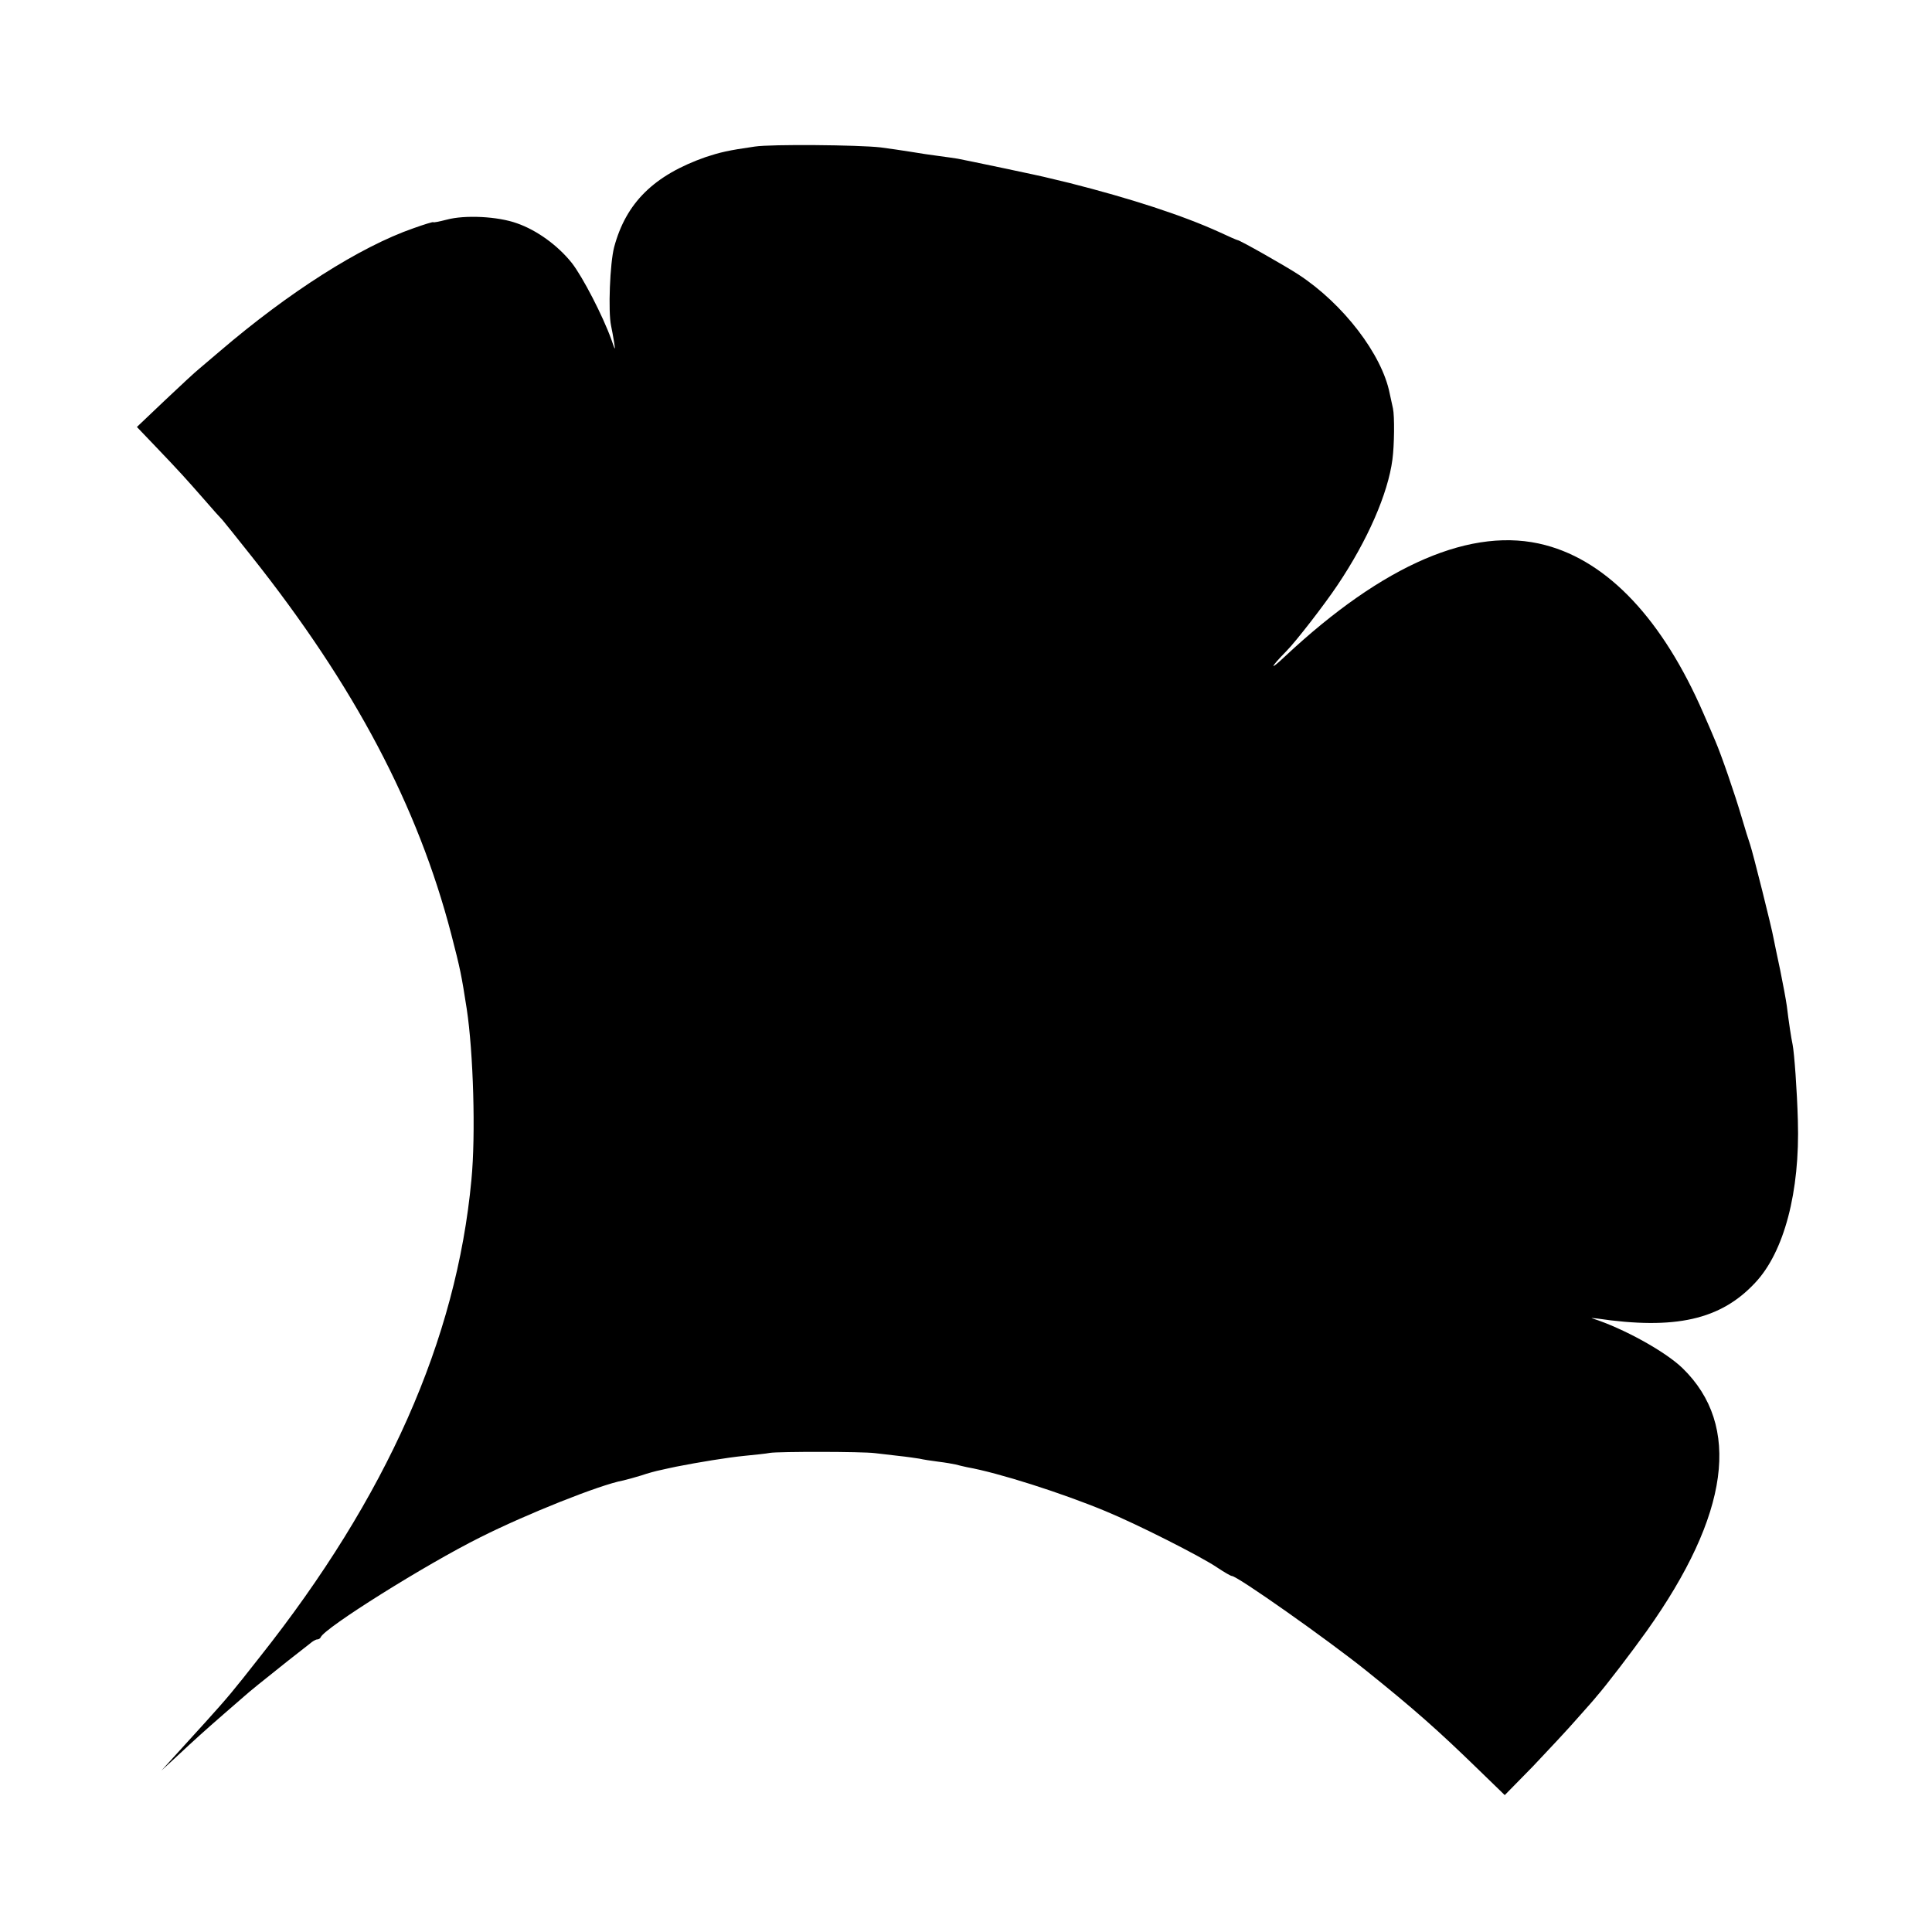
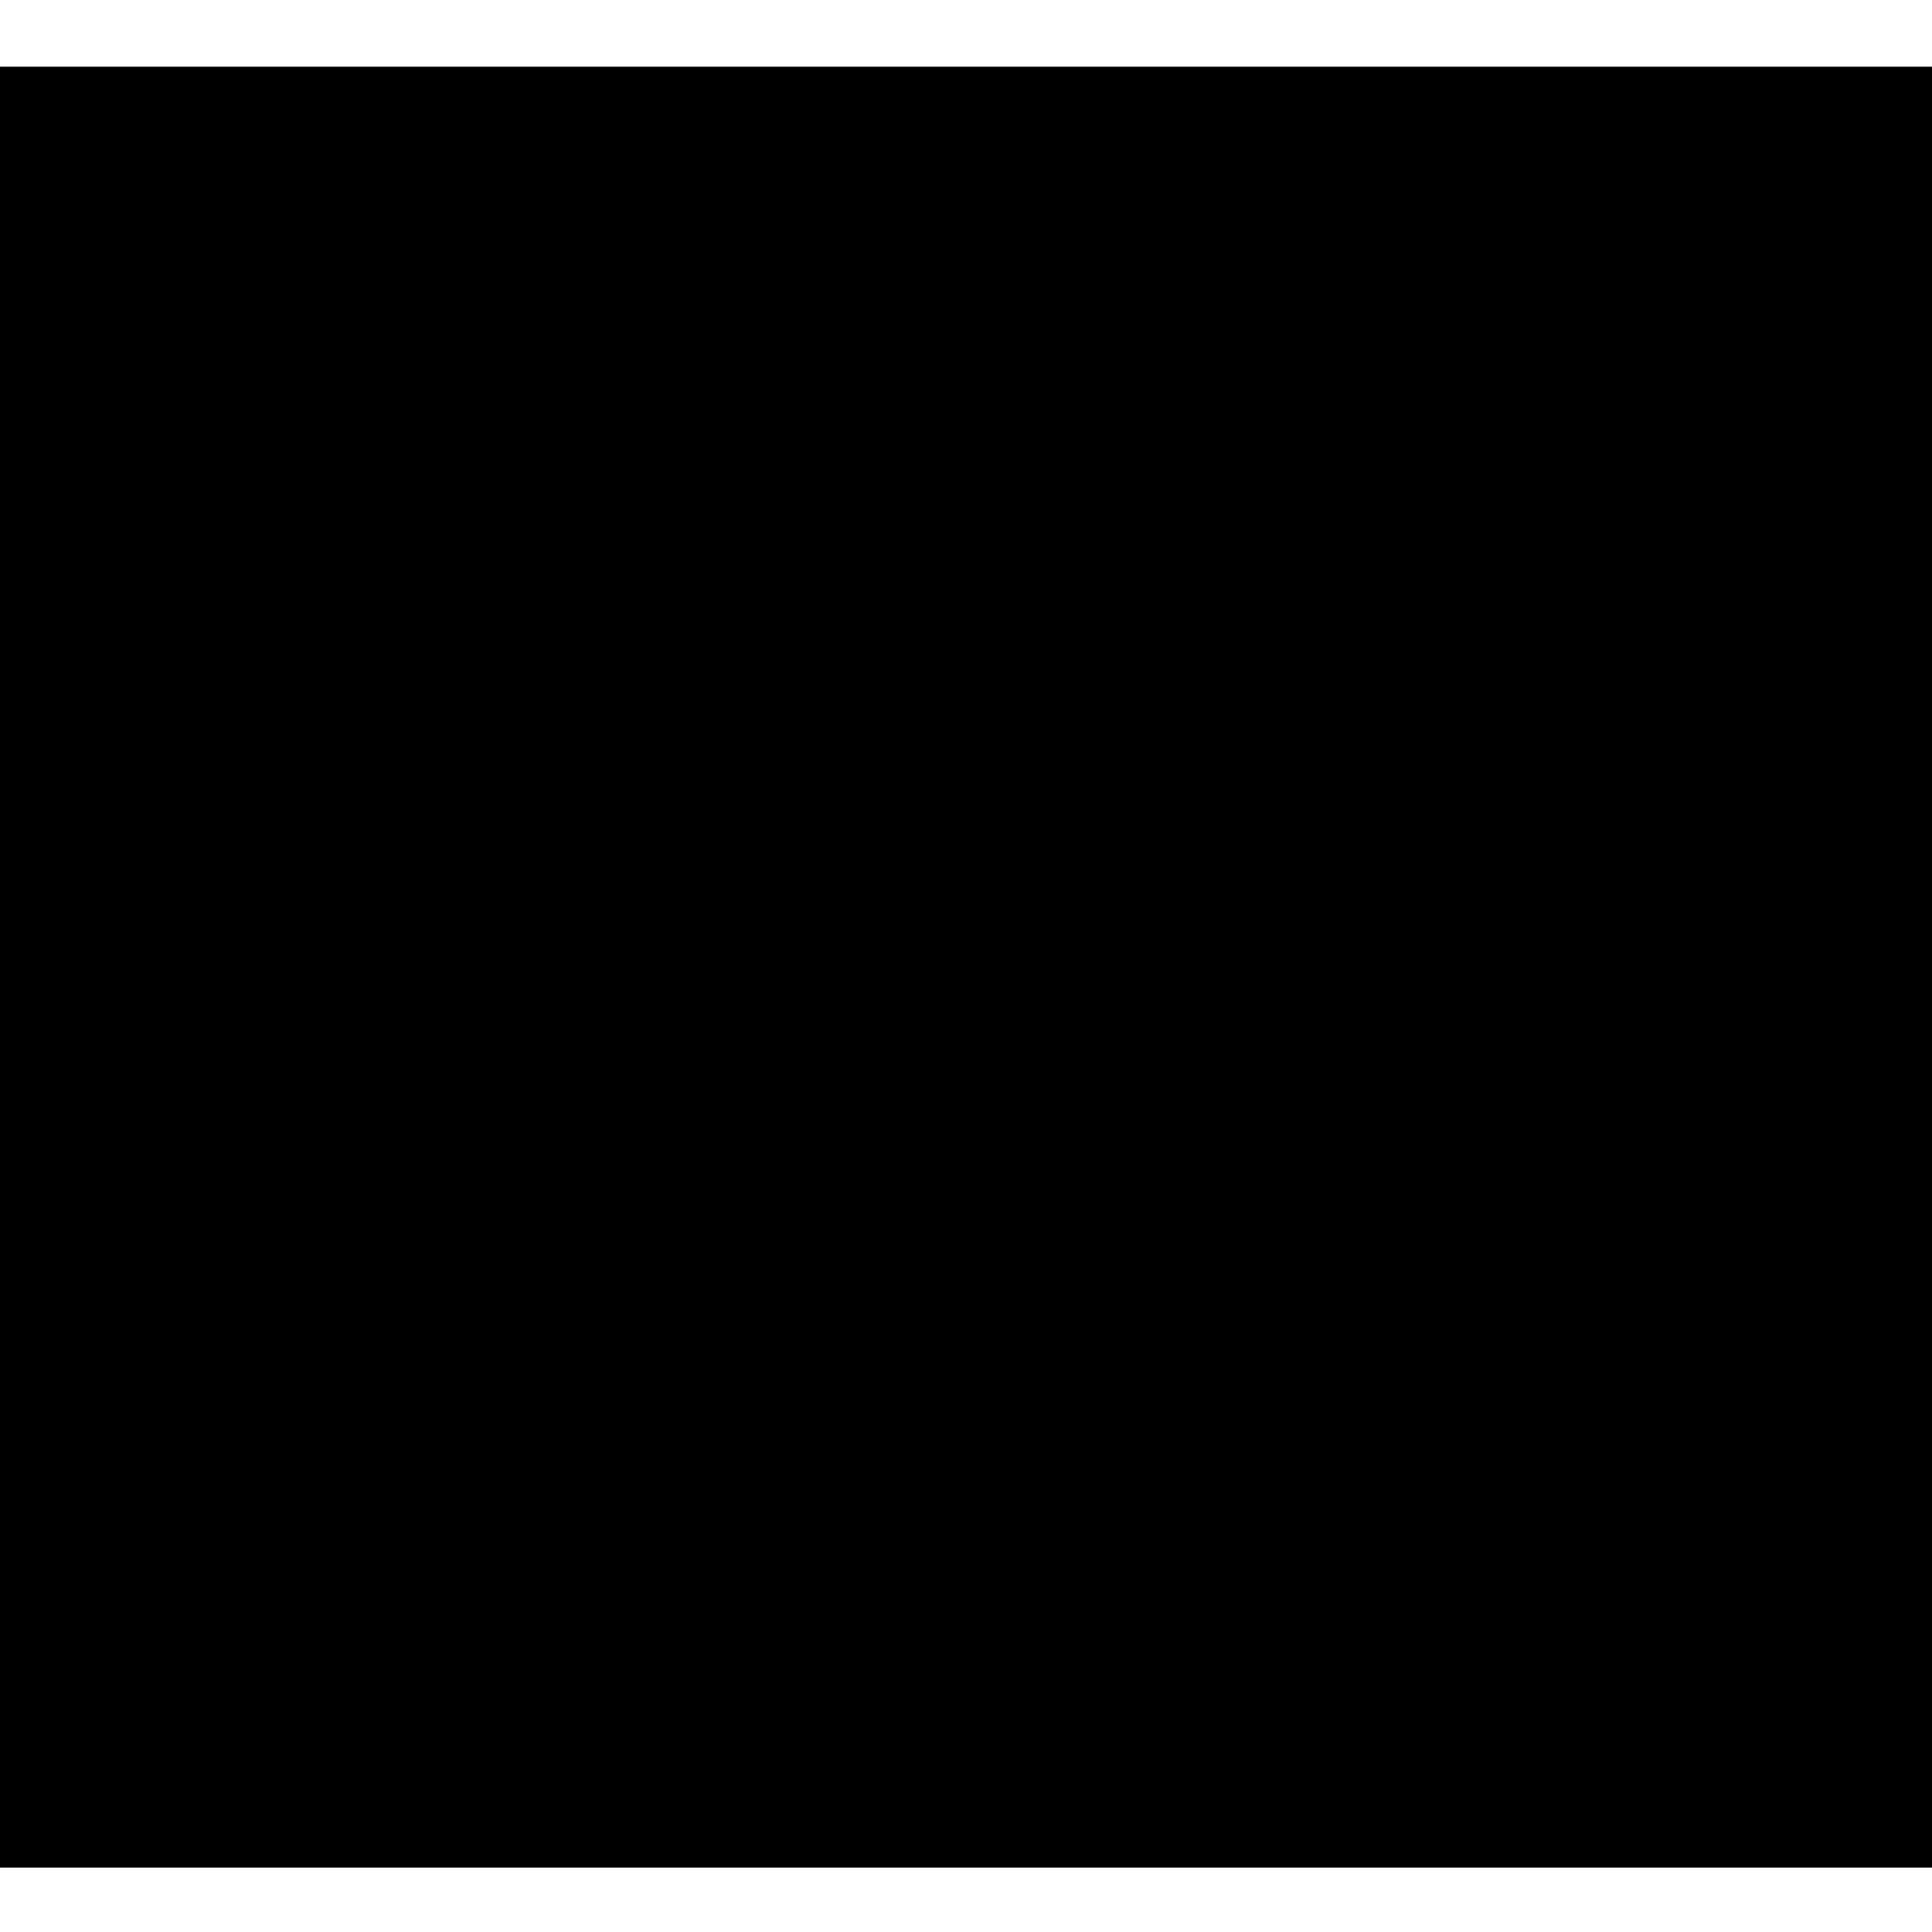
- <svg xmlns="http://www.w3.org/2000/svg" version="1.0" width="700pt" height="700pt" viewBox="0 0 700 700" preserveAspectRatio="xMidYMid meet">
-   <g transform="translate(0,700) scale(0.1,-0.1)" fill="#000000" stroke="none">
-     <path d="M2735 6469 c-98 -14 -126 -21 -178 -38 -188 -66 -289 -166 -332 -327 -15 -58 -22 -232 -11 -284 3 -14 8 -41 11 -60 5 -32 4 -31 -10 10 -31 86 -104 227 -143 277 -51 64 -127 119 -199 144 -69 25 -189 31 -255 13 -27 -7 -48 -11 -48 -9 0 2 -33 -8 -72 -22 -193 -67 -452 -232 -702 -446 -27 -23 -60 -51 -73 -62 -14 -11 -70 -63 -126 -116 l-101 -96 66 -69 c90 -94 114 -121 178 -194 30 -35 60 -68 66 -74 5 -6 53 -65 105 -131 374 -471 603 -905 724 -1370 33 -127 37 -148 56 -270 24 -157 33 -457 17 -620 -54 -579 -307 -1149 -767 -1729 -98 -125 -114 -144 -196 -235 -54 -59 -60 -66 -120 -132 l-40 -44 50 46 c76 71 104 96 175 158 36 31 70 61 76 66 14 13 72 60 154 125 36 28 73 57 83 65 9 8 21 15 26 15 5 0 11 3 13 8 14 34 381 264 578 362 167 84 435 191 518 206 13 3 42 11 65 18 23 8 56 17 72 20 17 4 41 9 55 12 81 16 185 33 245 39 39 4 81 8 95 11 32 5 334 5 380 -1 19 -2 58 -7 86 -10 29 -3 62 -8 75 -10 13 -3 44 -8 69 -11 25 -3 53 -8 62 -10 10 -3 29 -7 42 -10 113 -20 342 -93 501 -159 112 -46 346 -164 406 -205 24 -16 48 -30 52 -30 20 0 346 -230 487 -343 173 -139 259 -215 403 -355 l99 -96 102 104 c55 58 128 136 161 174 33 37 65 73 70 80 32 36 129 163 181 236 301 423 344 745 130 953 -63 61 -216 145 -326 180 -8 2 -1 2 15 0 284 -42 449 -5 574 129 105 111 163 330 155 588 -3 110 -13 245 -19 275 -5 23 -14 82 -21 140 -3 22 -14 81 -24 130 -11 50 -21 101 -24 115 -6 36 -75 311 -85 340 -5 14 -19 59 -31 100 -24 82 -74 227 -95 275 -7 17 -26 62 -43 100 -147 339 -345 550 -573 610 -263 70 -586 -69 -944 -404 -57 -54 -54 -41 5 19 35 35 140 171 186 240 109 162 183 332 199 455 7 51 8 158 2 185 -2 8 -7 33 -12 55 -28 141 -168 324 -330 430 -47 31 -213 125 -221 125 -2 0 -32 13 -66 29 -134 61 -322 122 -543 178 -33 8 -67 16 -75 18 -25 7 -303 65 -330 70 -14 2 -45 7 -70 10 -25 3 -70 10 -100 15 -30 5 -80 12 -110 16 -79 9 -396 12 -455 3z" />
+ <svg xmlns="http://www.w3.org/2000/svg" version="1.0" width="840pt" height="840pt" viewBox="0 0 840 840" preserveAspectRatio="xMidYMid meet">
+   <g transform="translate(0,840) scale(0.1,-0.1)" fill="#000000" stroke="none">
+     <path d="M0 4195 l0 -3915 4200 0 4200 0 0 3915 0 3915 -4200 0 -4200 0 0 -3915z" />
  </g>
</svg>
